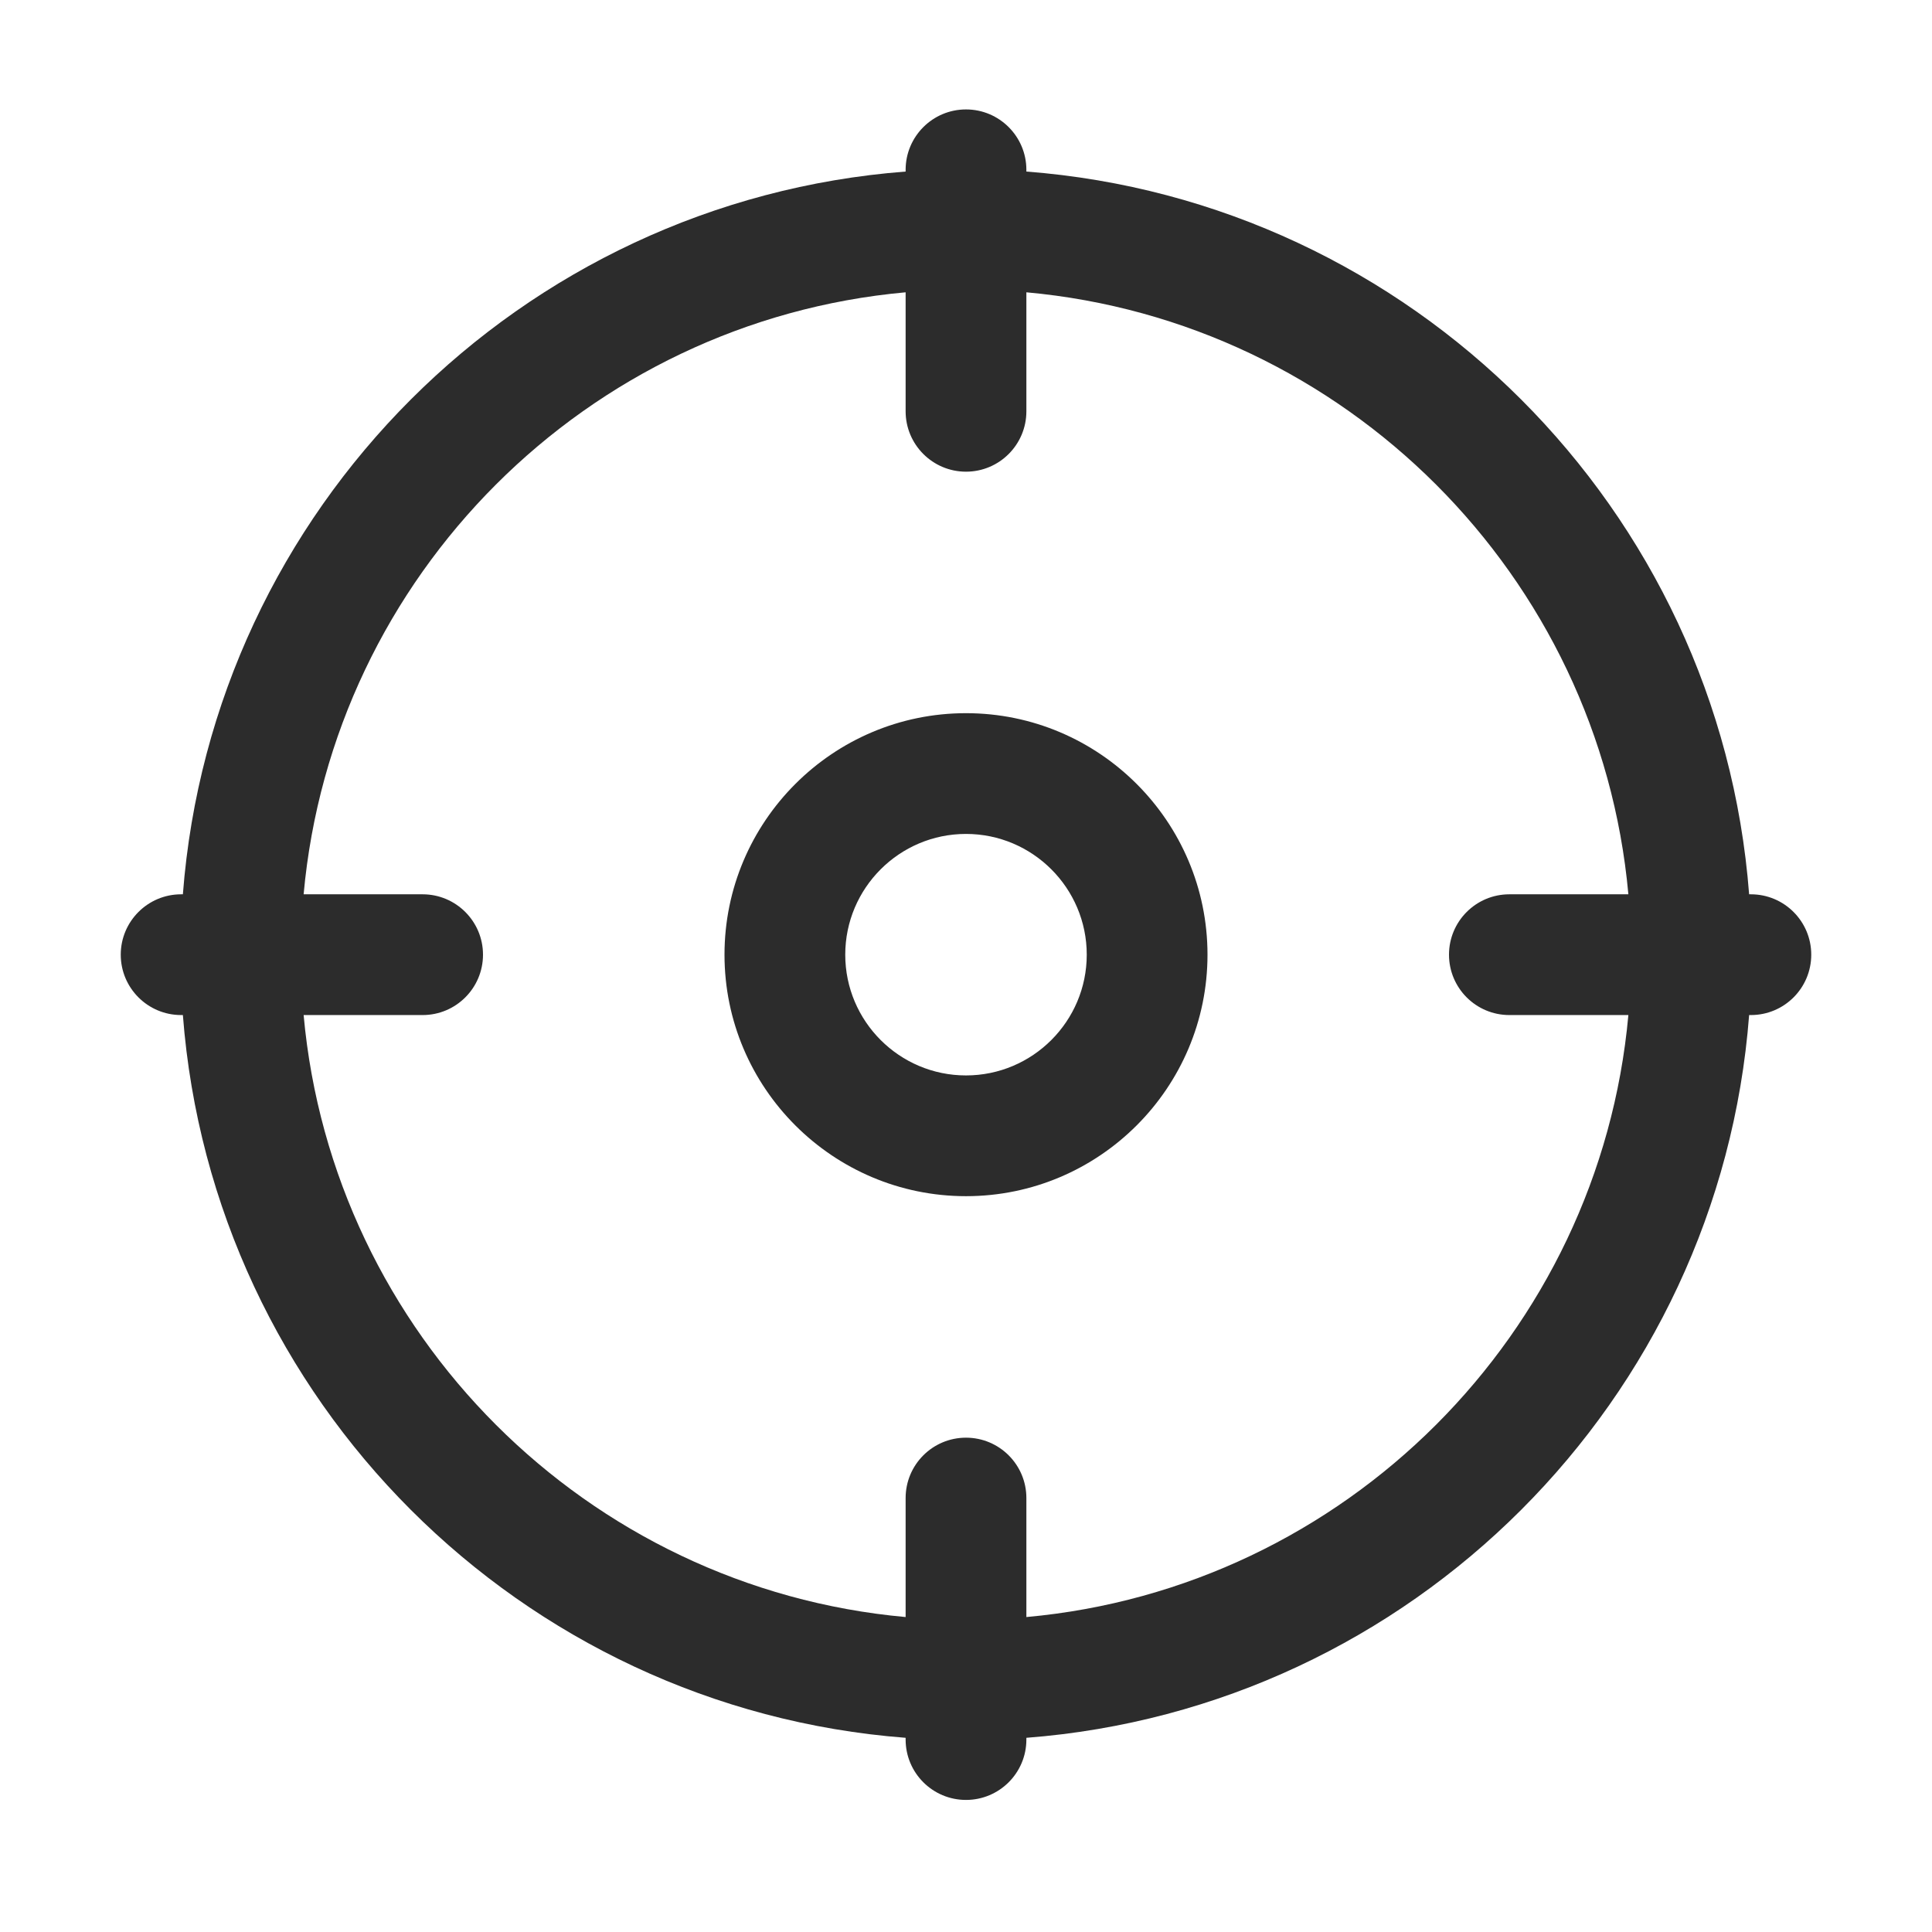
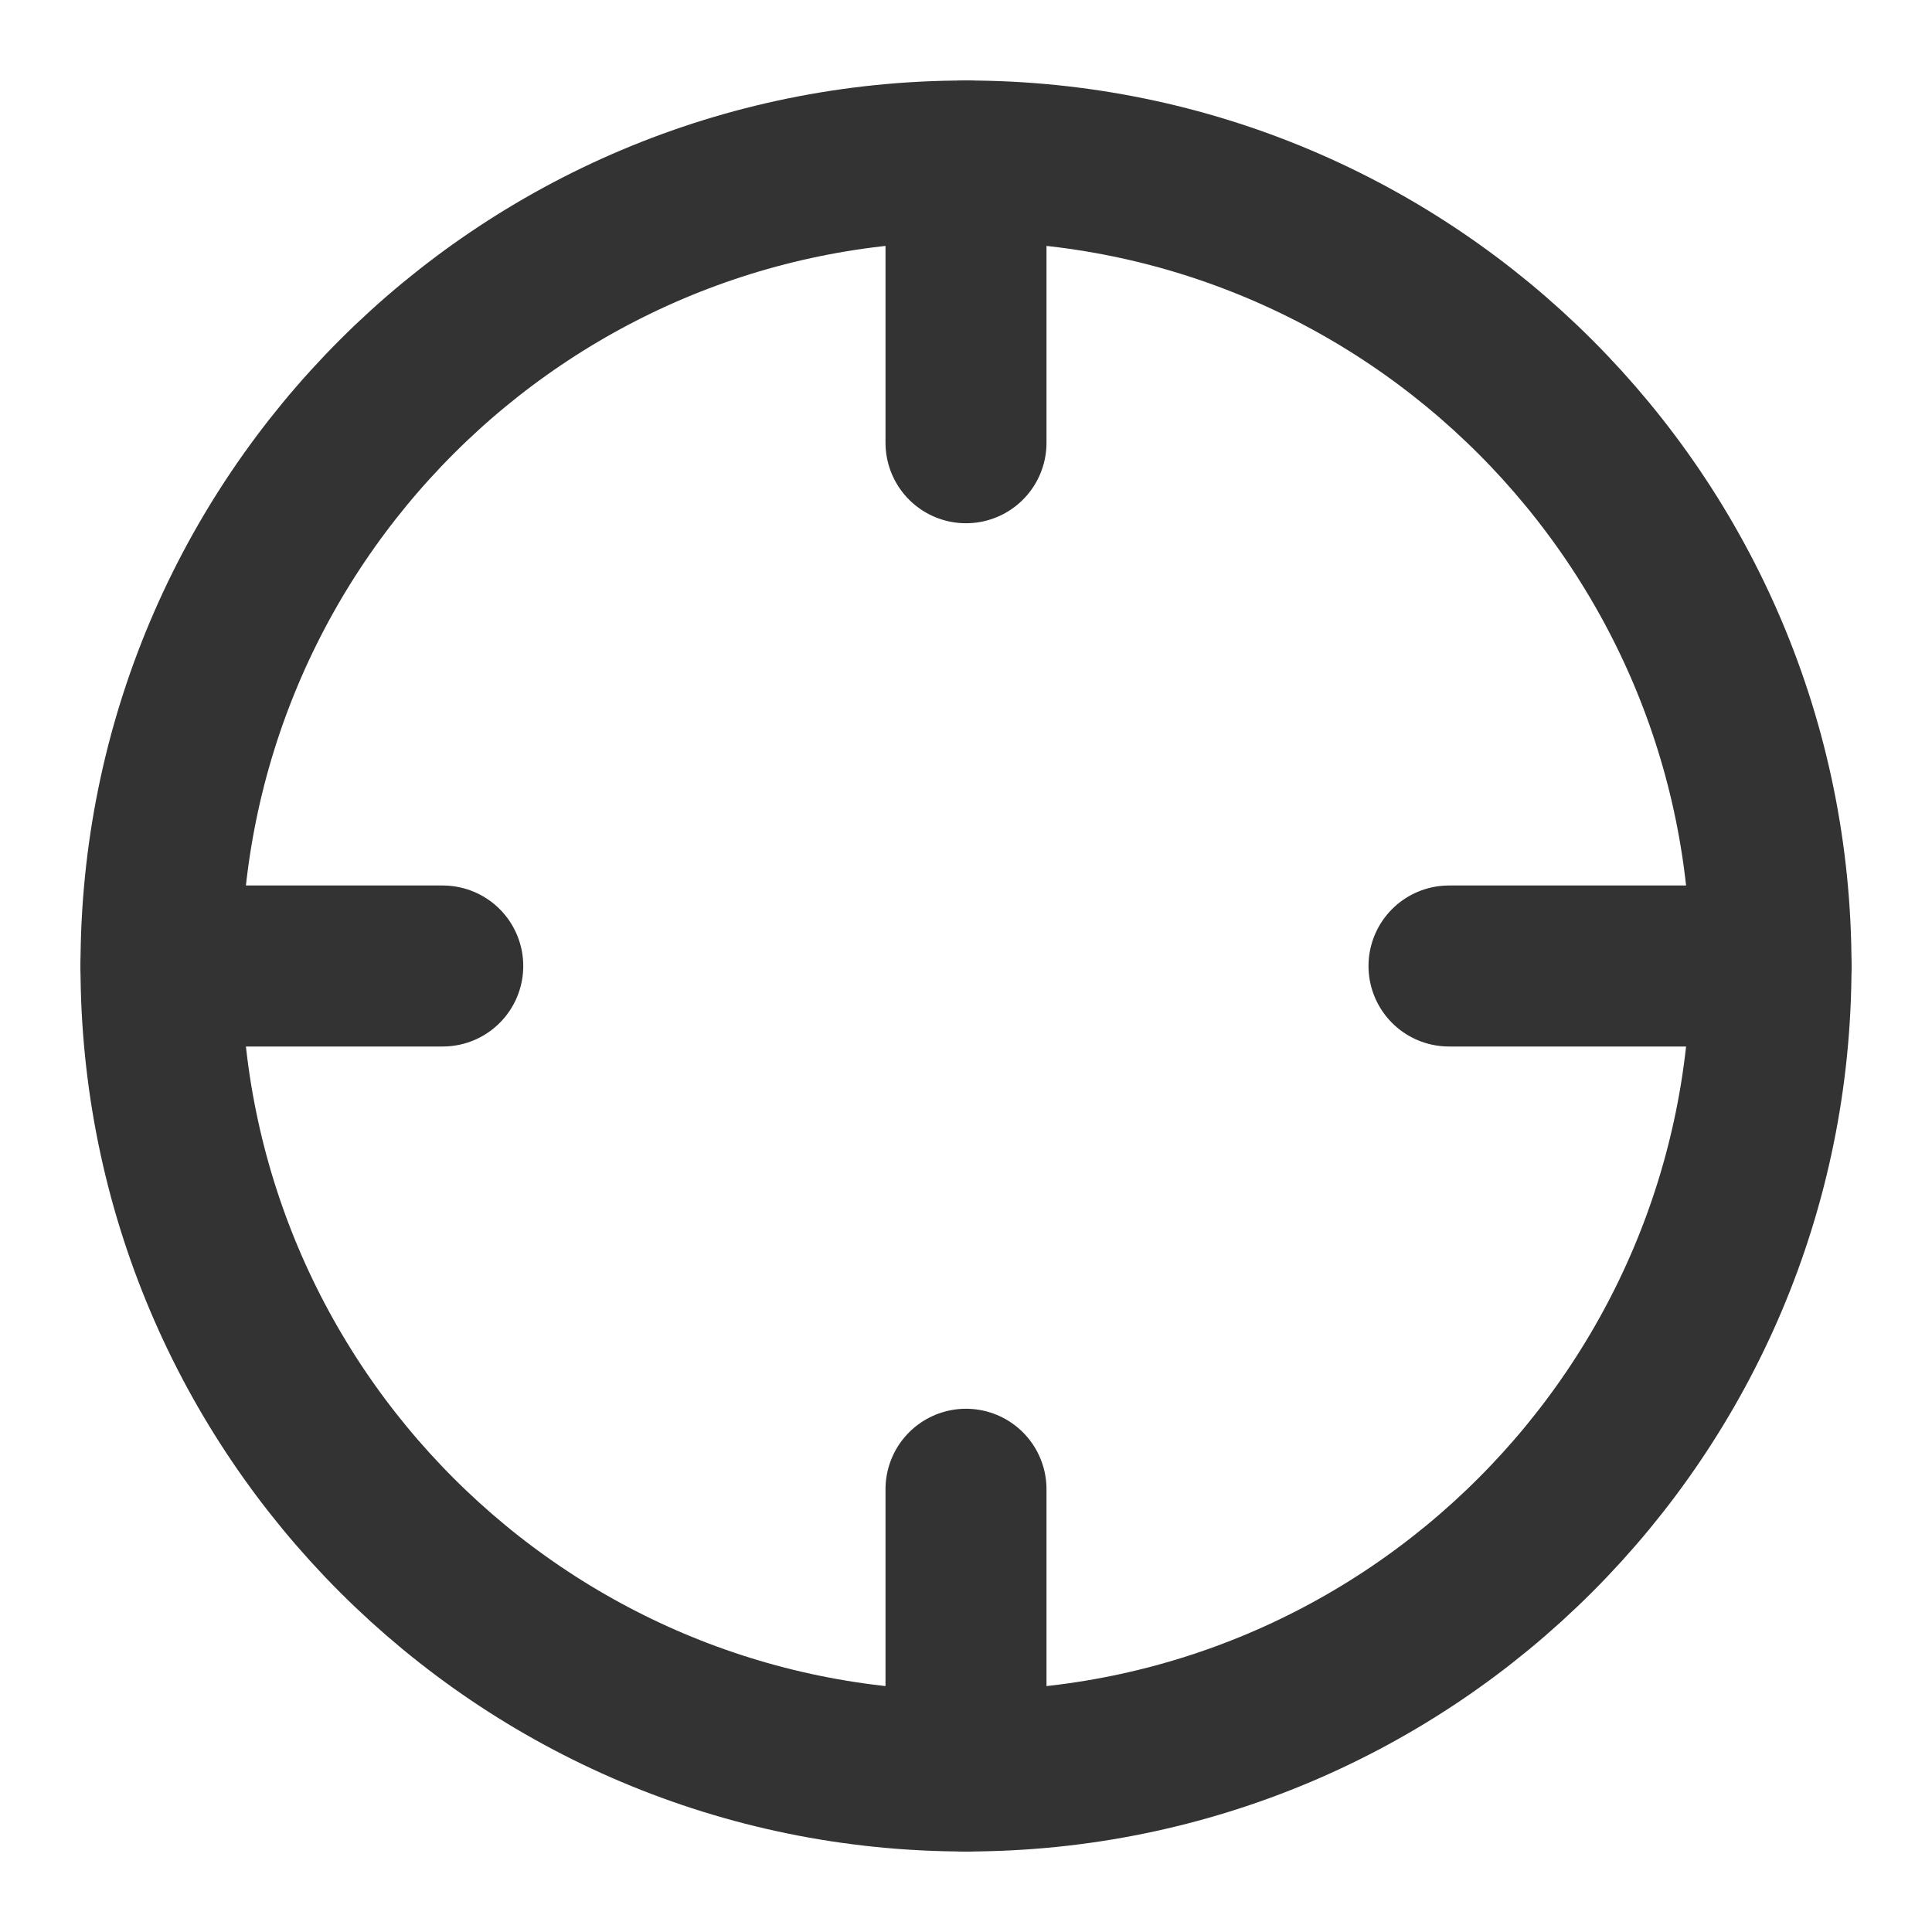
- <svg xmlns="http://www.w3.org/2000/svg" t="1577337123925" class="icon" viewBox="0 0 1024 1024" version="1.1" p-id="15084" width="16" height="16">
-   <defs>
-     <style type="text/css" />
-   </defs>
-   <path d="M512 378c-70.592 0-128 57.408-128 128s57.408 128 128 128 128-57.408 128-128-57.408-128-128-128z m0 192c-35.296 0-64-28.704-64-64s28.704-64 64-64 64 28.704 64 64-28.704 64-64 64z m416-96h-0.928C911.424 269.776 748.224 106.576 544 90.928V90c0-17.664-14.336-32-32-32s-32 14.336-32 32v0.928C275.776 106.576 112.576 269.776 96.928 474H96c-17.664 0-32 14.336-32 32s14.336 32 32 32h0.928C112.576 742.224 275.776 905.424 480 921.072V922c0 17.696 14.336 32 32 32s32-14.304 32-32v-0.928C748.224 905.424 911.424 742.224 927.072 538H928c17.696 0 32-14.336 32-32s-14.304-32-32-32zM544 857.072V794c0-17.696-14.336-32-32-32s-32 14.304-32 32v63.072C311.04 841.776 176.224 706.928 160.928 538H224c17.664 0 32-14.336 32-32s-14.336-32-32-32h-63.072C176.224 305.04 311.04 170.224 480 154.928V218c0 17.664 14.336 32 32 32s32-14.336 32-32v-63.072C712.928 170.224 847.776 305.04 863.072 474H800c-17.696 0-32 14.336-32 32s14.304 32 32 32h63.072C847.776 706.928 712.928 841.776 544 857.072z" p-id="15085" fill="#2c2c2c" />
+ <svg xmlns="http://www.w3.org/2000/svg" width="24" height="24" viewBox="0 0 48 48" fill="none">
+   <circle cx="24" cy="24" r="20" stroke="#333" stroke-width="4" stroke-linecap="round" stroke-linejoin="round" />
+   <path fill-rule="evenodd" clip-rule="evenodd" d="M24 37V44V37Z" fill="none" />
+   <path d="M24 37V44" stroke="#333" stroke-width="4" stroke-linecap="round" stroke-linejoin="round" />
+   <path fill-rule="evenodd" clip-rule="evenodd" d="M36 24H44H36Z" fill="none" />
+   <path d="M36 24H44" stroke="#333" stroke-width="4" stroke-linecap="round" stroke-linejoin="round" />
+   <path fill-rule="evenodd" clip-rule="evenodd" d="M4 24H11H4Z" fill="none" />
+   <path d="M4 24H11" stroke="#333" stroke-width="4" stroke-linecap="round" stroke-linejoin="round" />
+   <path fill-rule="evenodd" clip-rule="evenodd" d="M24 11V4V11Z" fill="none" />
+   <path d="M24 11V4" stroke="#333" stroke-width="4" stroke-linecap="round" stroke-linejoin="round" />
</svg>
